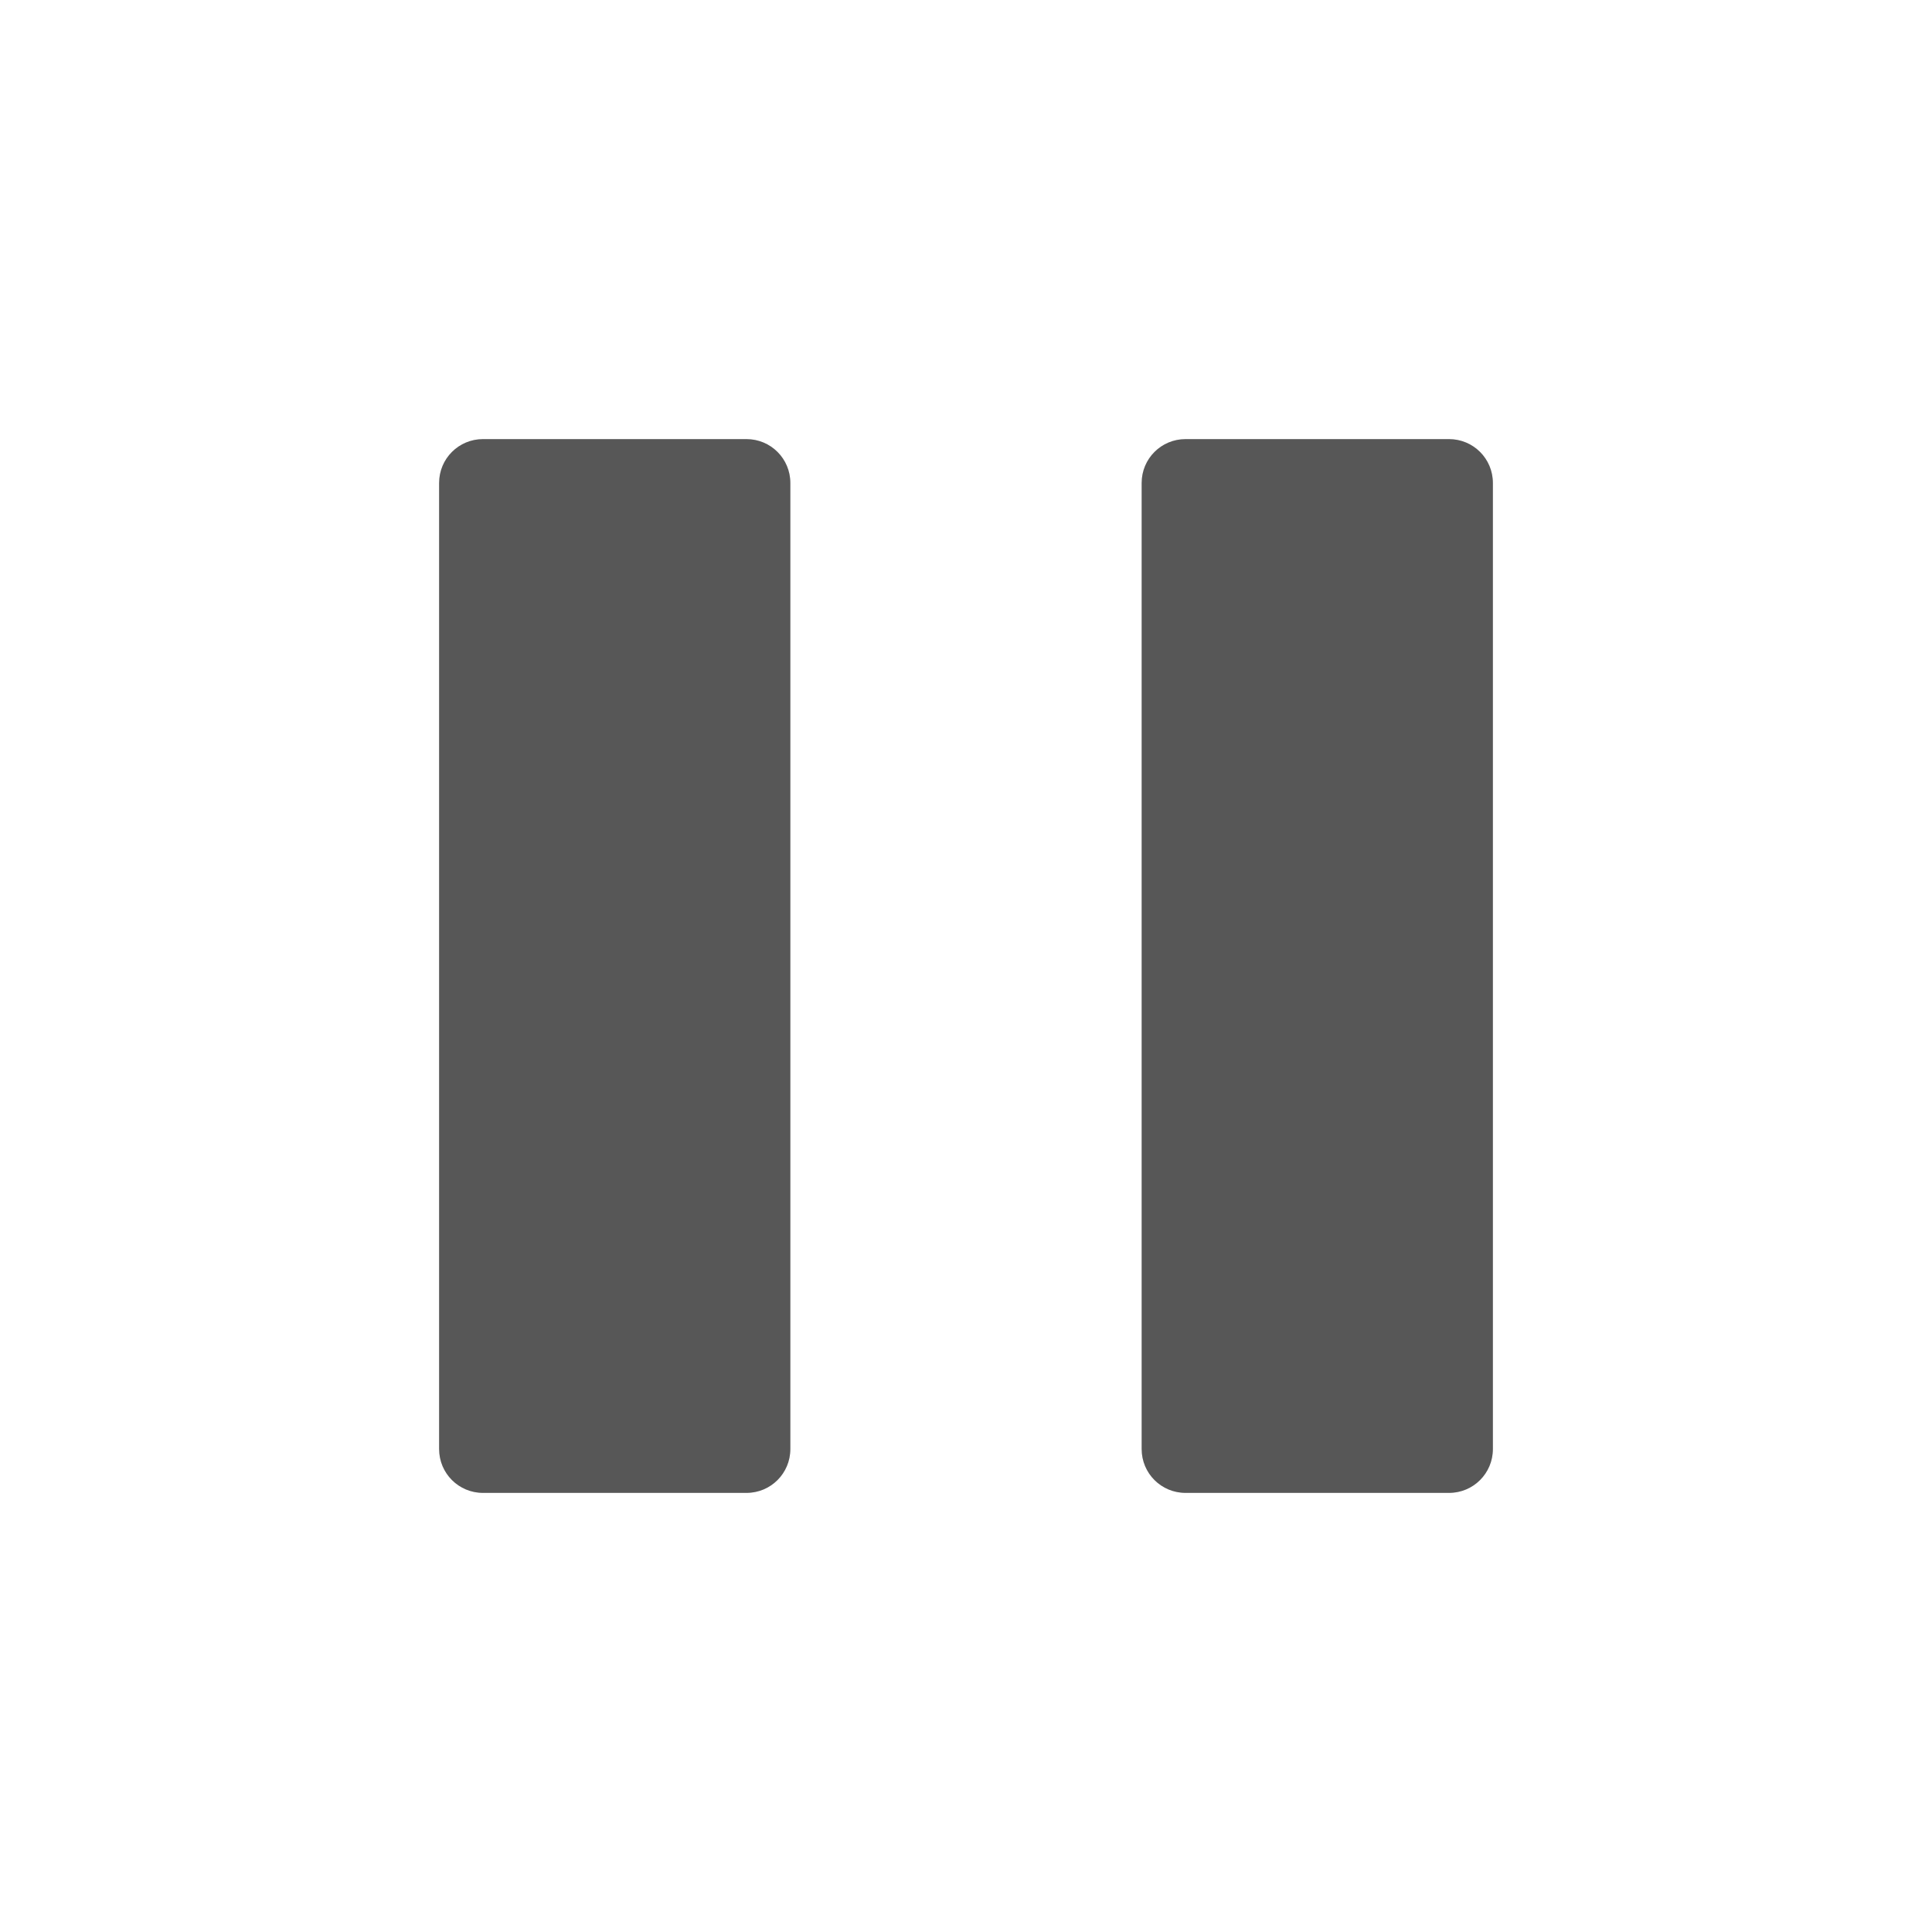
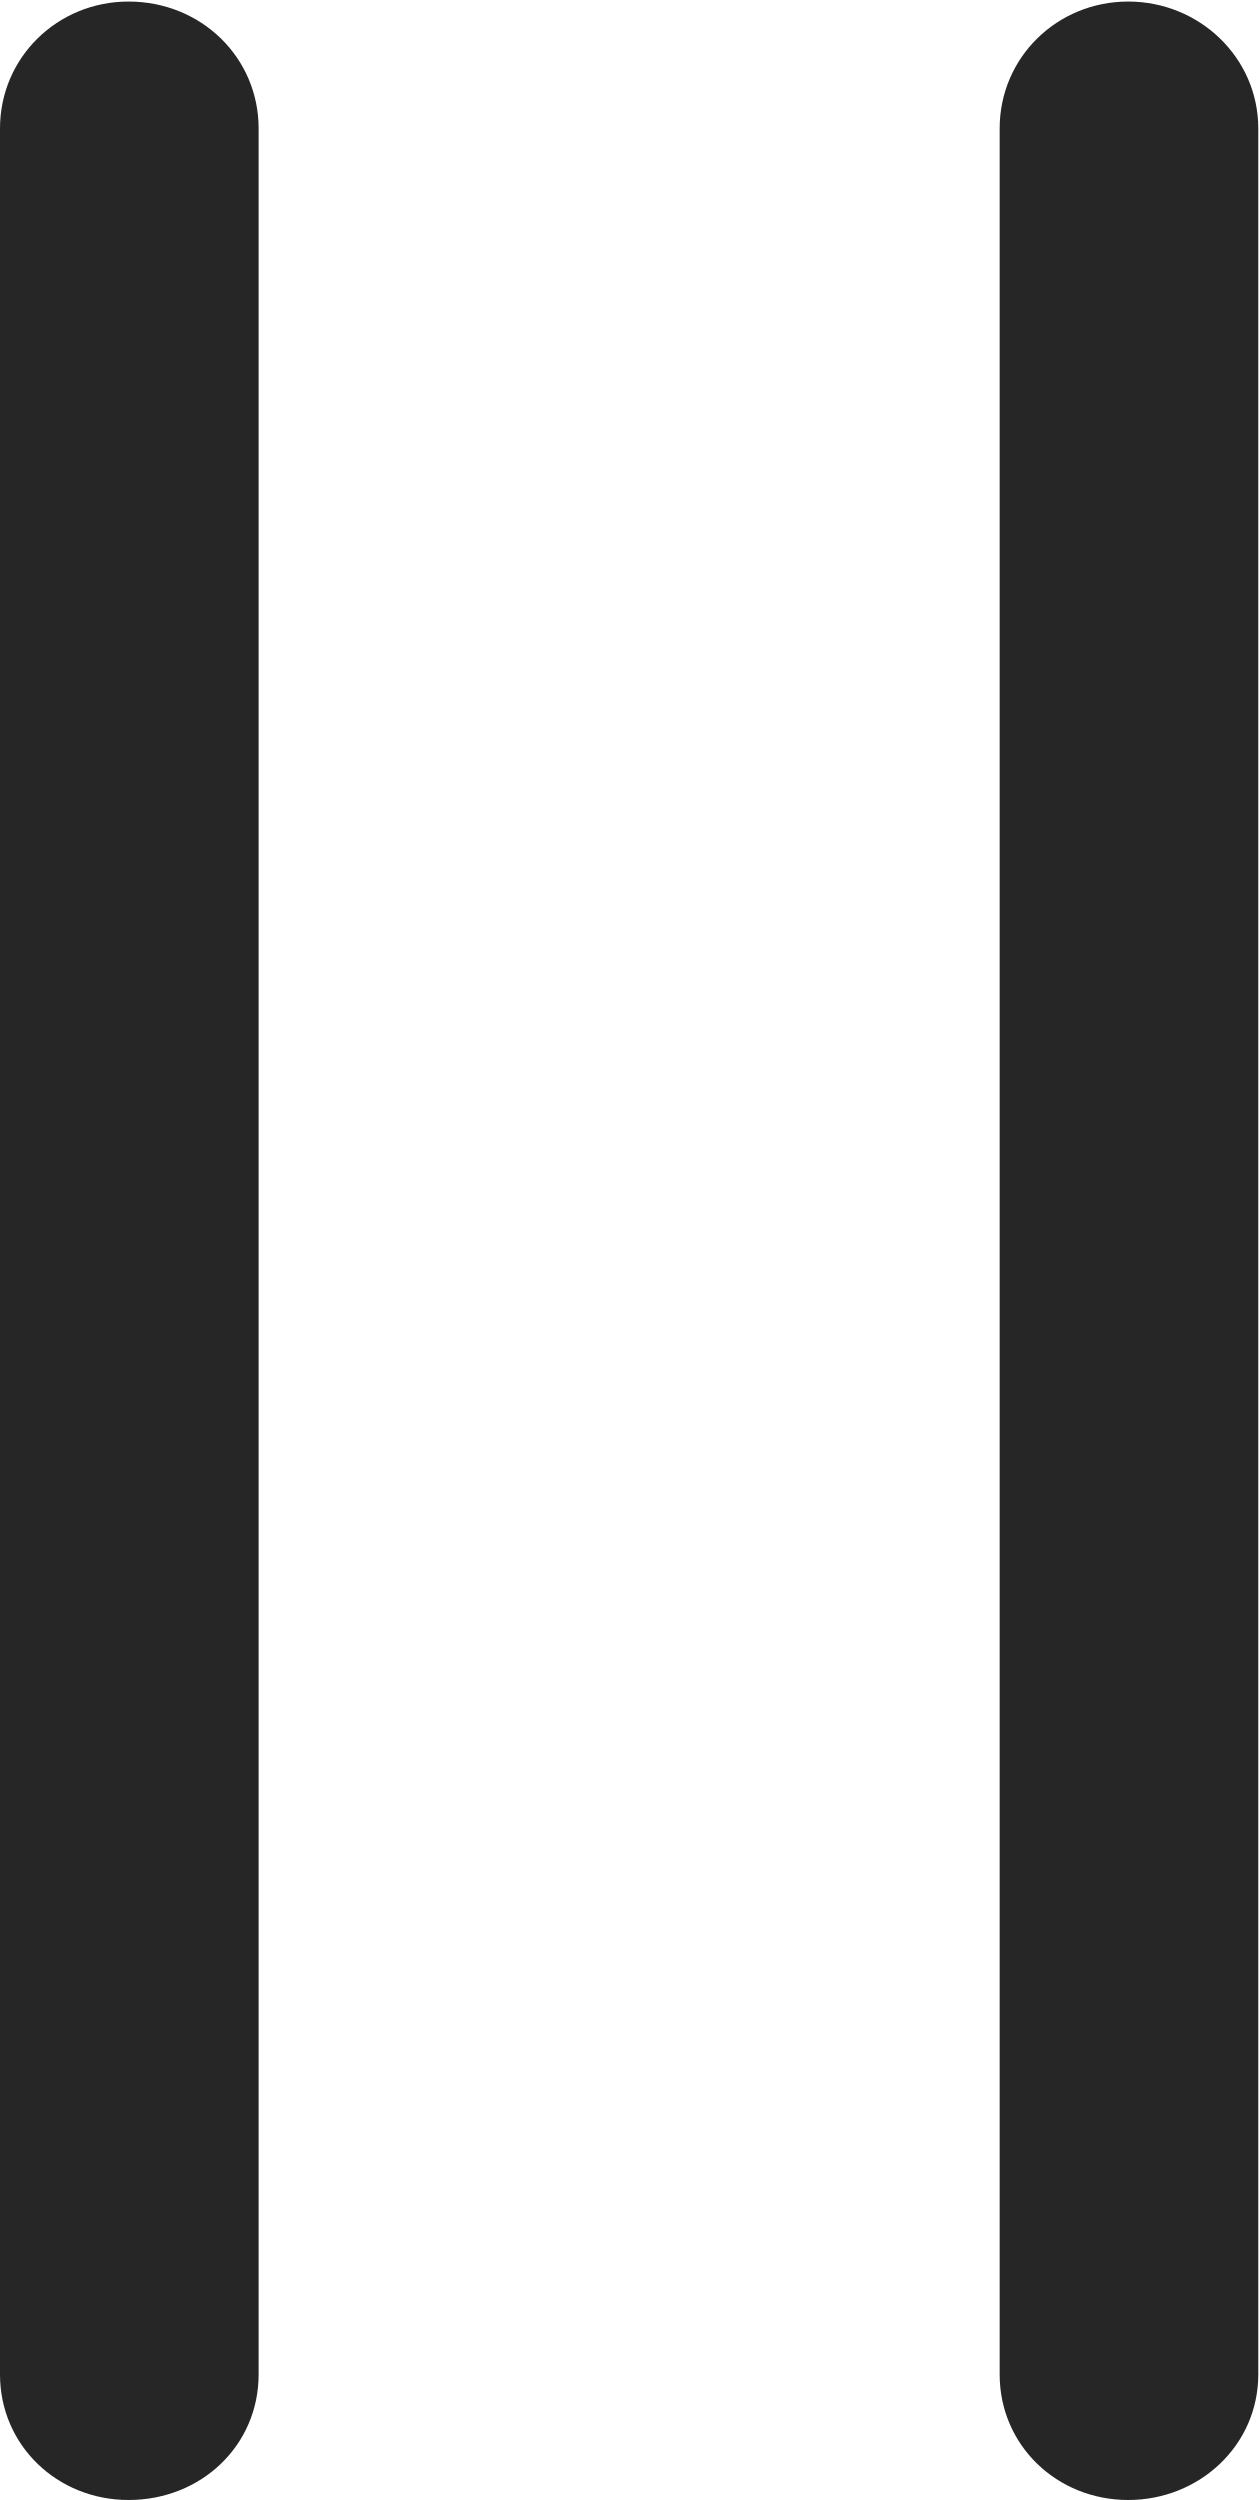
- <svg xmlns="http://www.w3.org/2000/svg" viewBox="0 0 22 22">
-   <defs id="defs3051">
-     <style type="text/css" id="current-color-scheme">
-      .ColorScheme-Text {
-        color:#575757;
-      }
-      </style>
-   </defs>
-   <path style="fill:currentColor;fill-opacity:1;stroke:none" d="m 5.5,5 h 3 C 8.777,5 9,5.223 9,5.5 v 11 C 9,16.777 8.777,17 8.5,17 h -3 C 5.223,17 5,16.777 5,16.5 V 5.5 C 5,5.223 5.223,5 5.5,5 Z" class="ColorScheme-Text" />
-   <path style="fill:currentColor;fill-opacity:1;stroke:none" d="m 13.5,5 h 3 C 16.777,5 17,5.223 17,5.5 v 11 c 0,0.277 -0.223,0.5 -0.5,0.5 h -3 C 13.223,17 13,16.777 13,16.5 V 5.5 C 13,5.223 13.223,5 13.5,5 Z" class="ColorScheme-Text" />
+ <svg xmlns="http://www.w3.org/2000/svg" version="1.1" width="8.125" height="16.143">
+   <g>
+     <rect height="16.143" opacity="0" width="8.125" x="0" y="0" />
+     <path d="M0.83 16.143C1.299 16.143 1.67 15.791 1.67 15.332L1.67 0.83C1.67 0.371 1.299 0.01 0.83 0.01C0.371 0.01 0 0.371 0 0.83L0 15.332C0 15.791 0.371 16.143 0.83 16.143ZM7.285 16.143C7.744 16.143 8.125 15.791 8.125 15.332L8.125 0.83C8.125 0.371 7.744 0.01 7.285 0.01C6.826 0.01 6.455 0.371 6.455 0.83L6.455 15.332C6.455 15.791 6.826 16.143 7.285 16.143Z" fill="#000000" fill-opacity="0.85" />
+   </g>
</svg>
